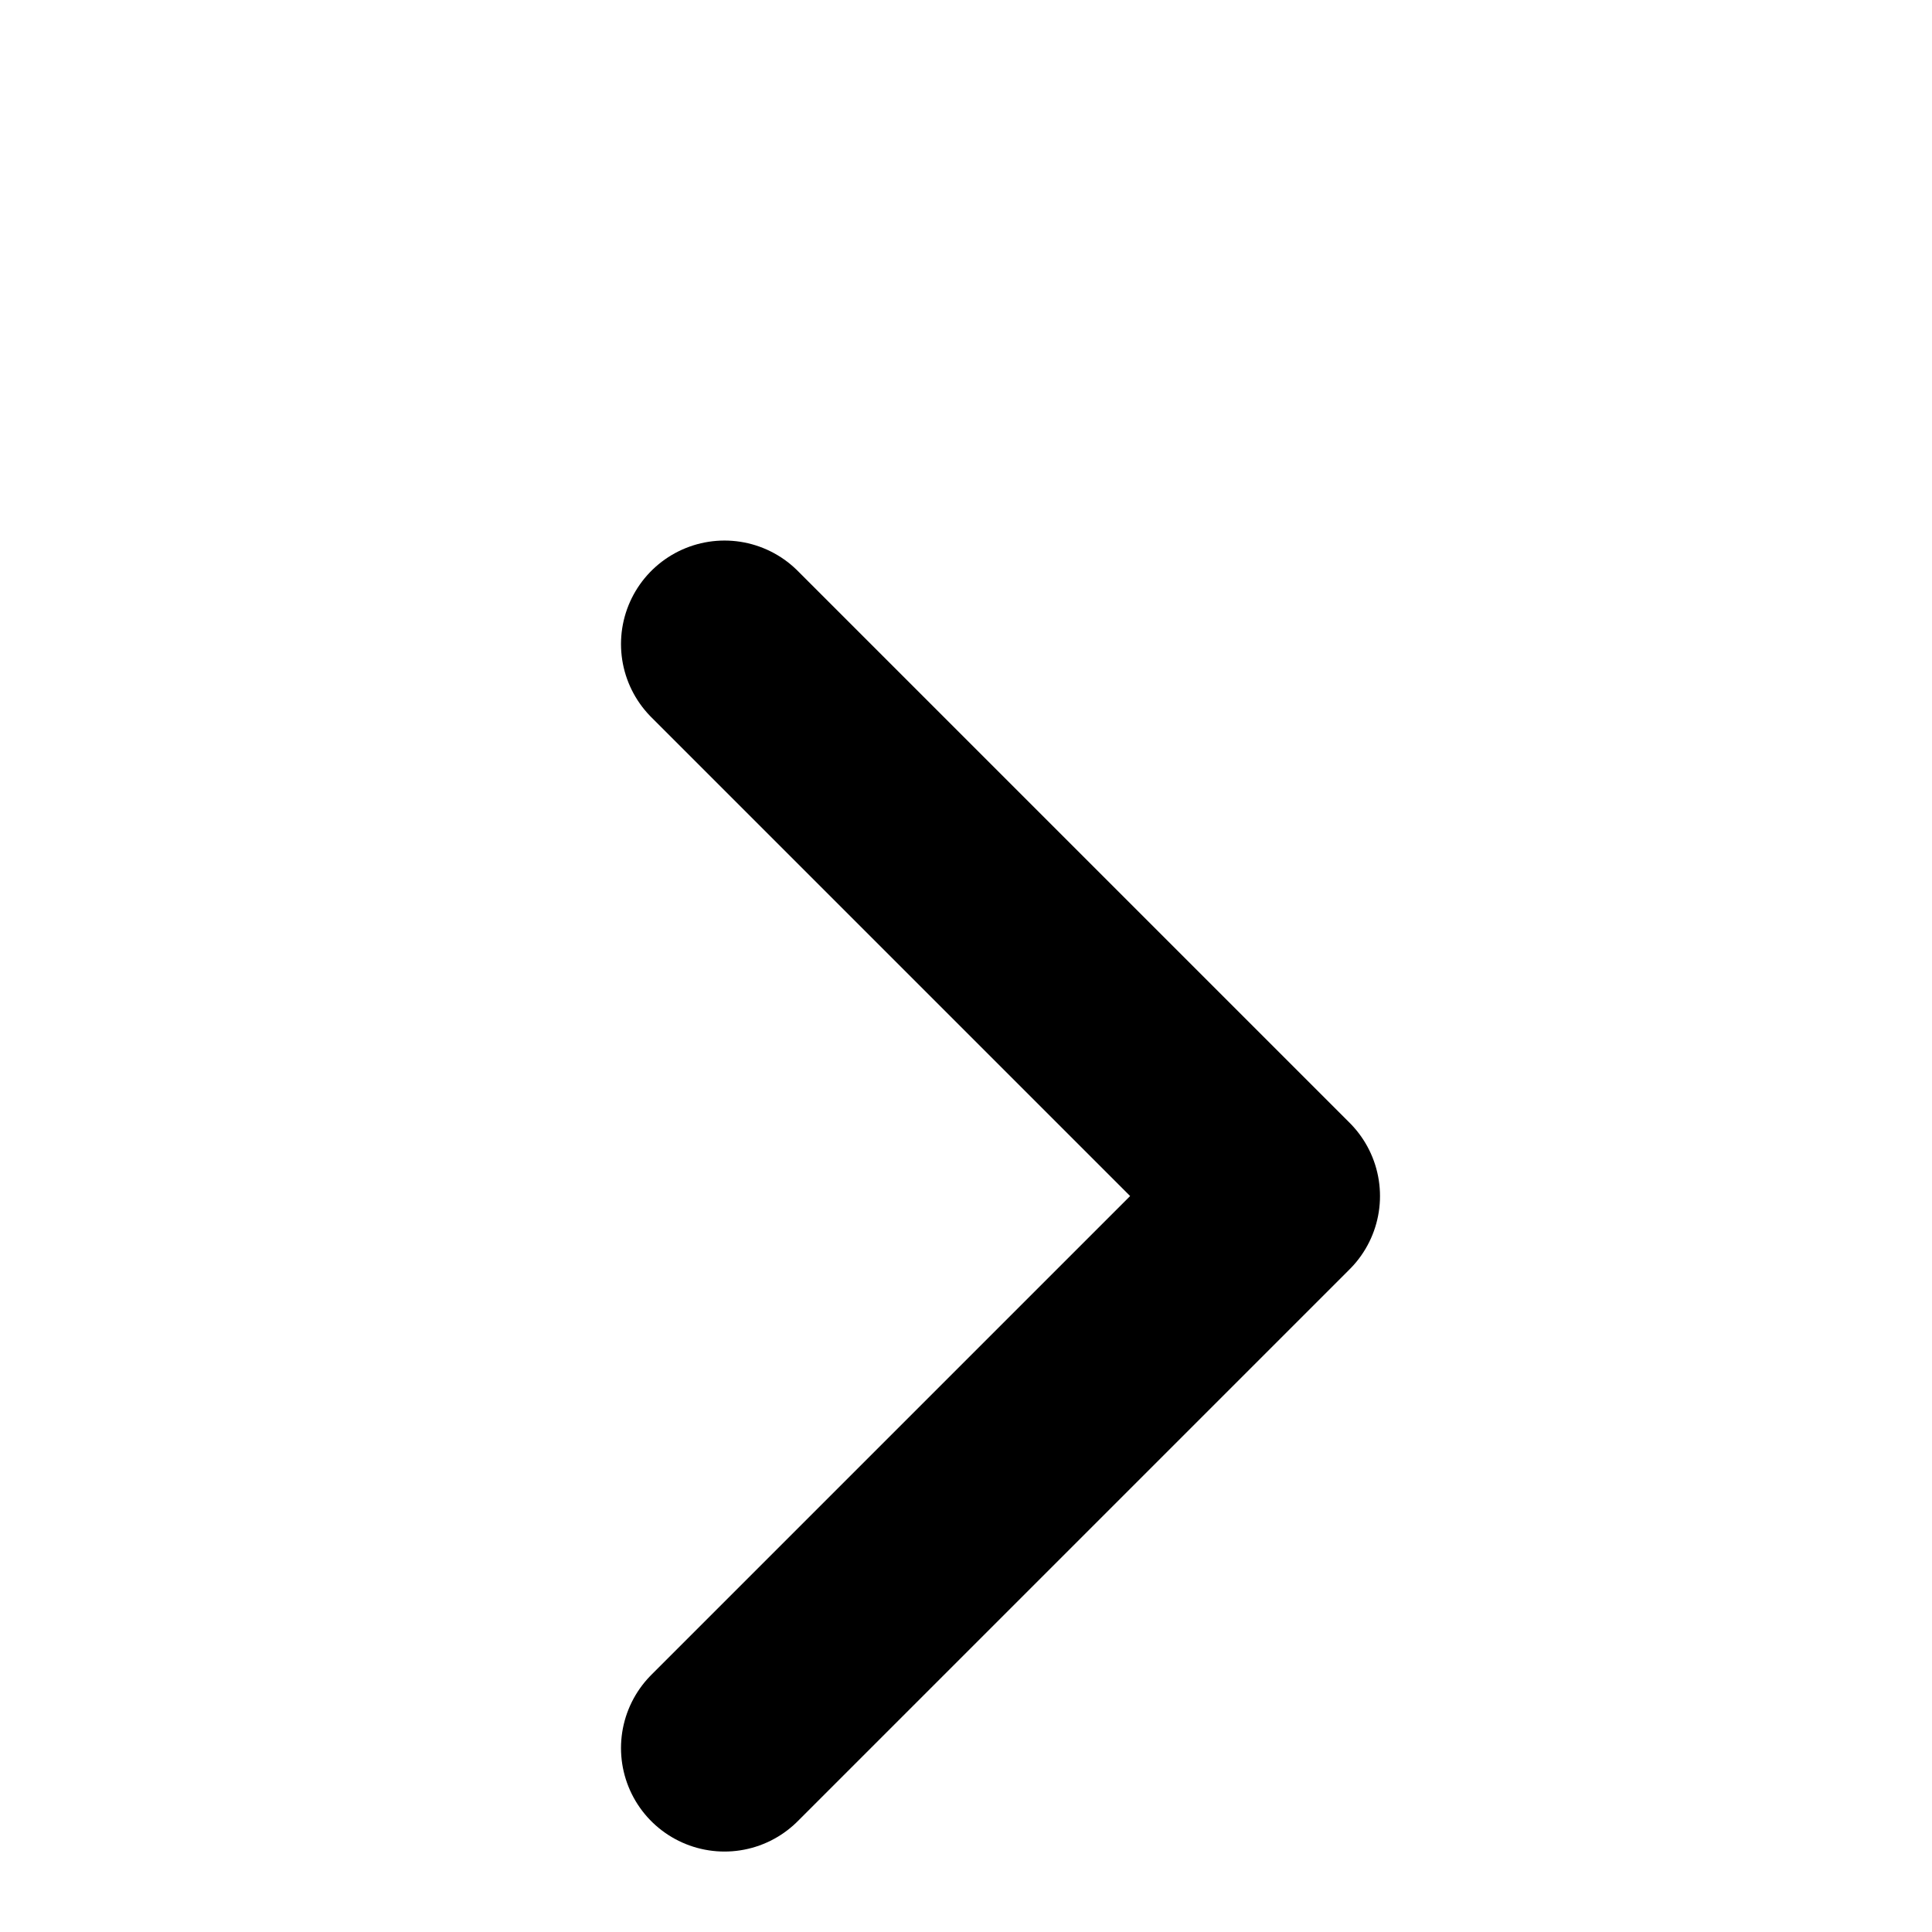
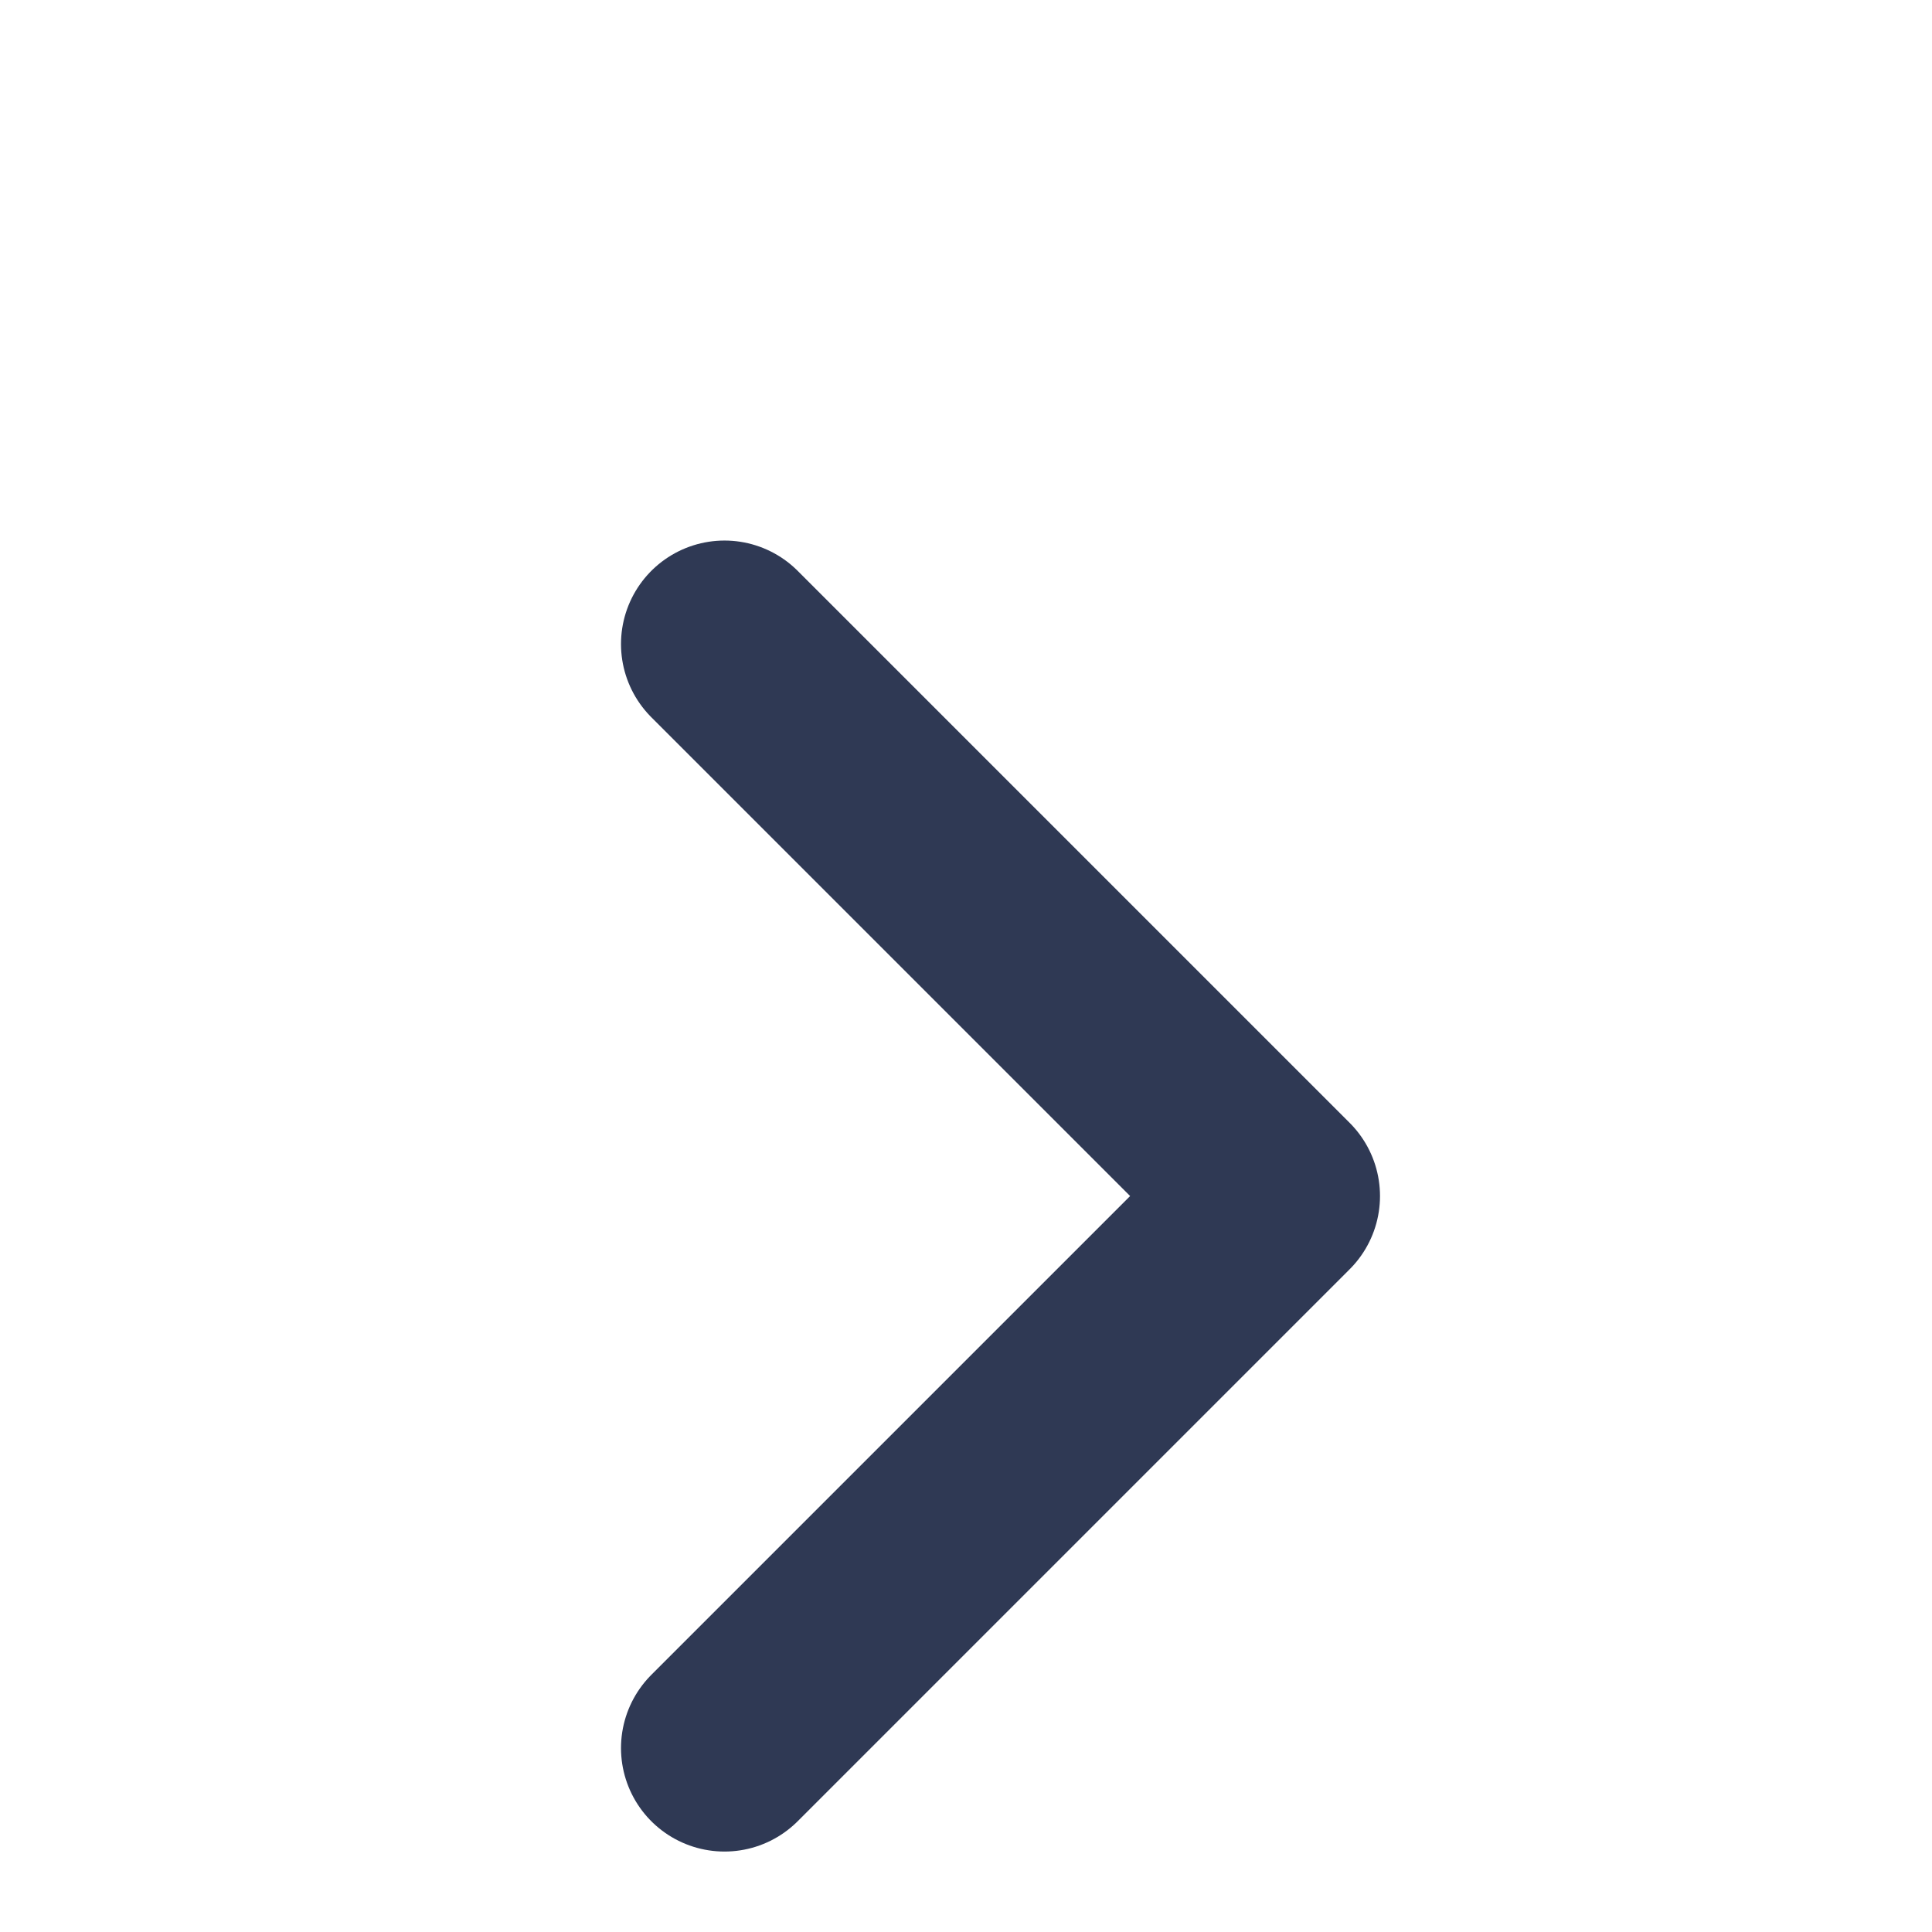
<svg xmlns="http://www.w3.org/2000/svg" viewBox="0 0 14 14" fill="none">
-   <path d="M5.25 12.667L9.25 8.667L5.25 4.667" stroke="black" stroke-width="1.5" stroke-linecap="round" stroke-linejoin="round" />
+   <path d="M5.25 12.667L9.25 8.667L5.25 4.667" stroke="#2F3954" stroke-width="1.5" stroke-linecap="round" stroke-linejoin="round" />
</svg>
